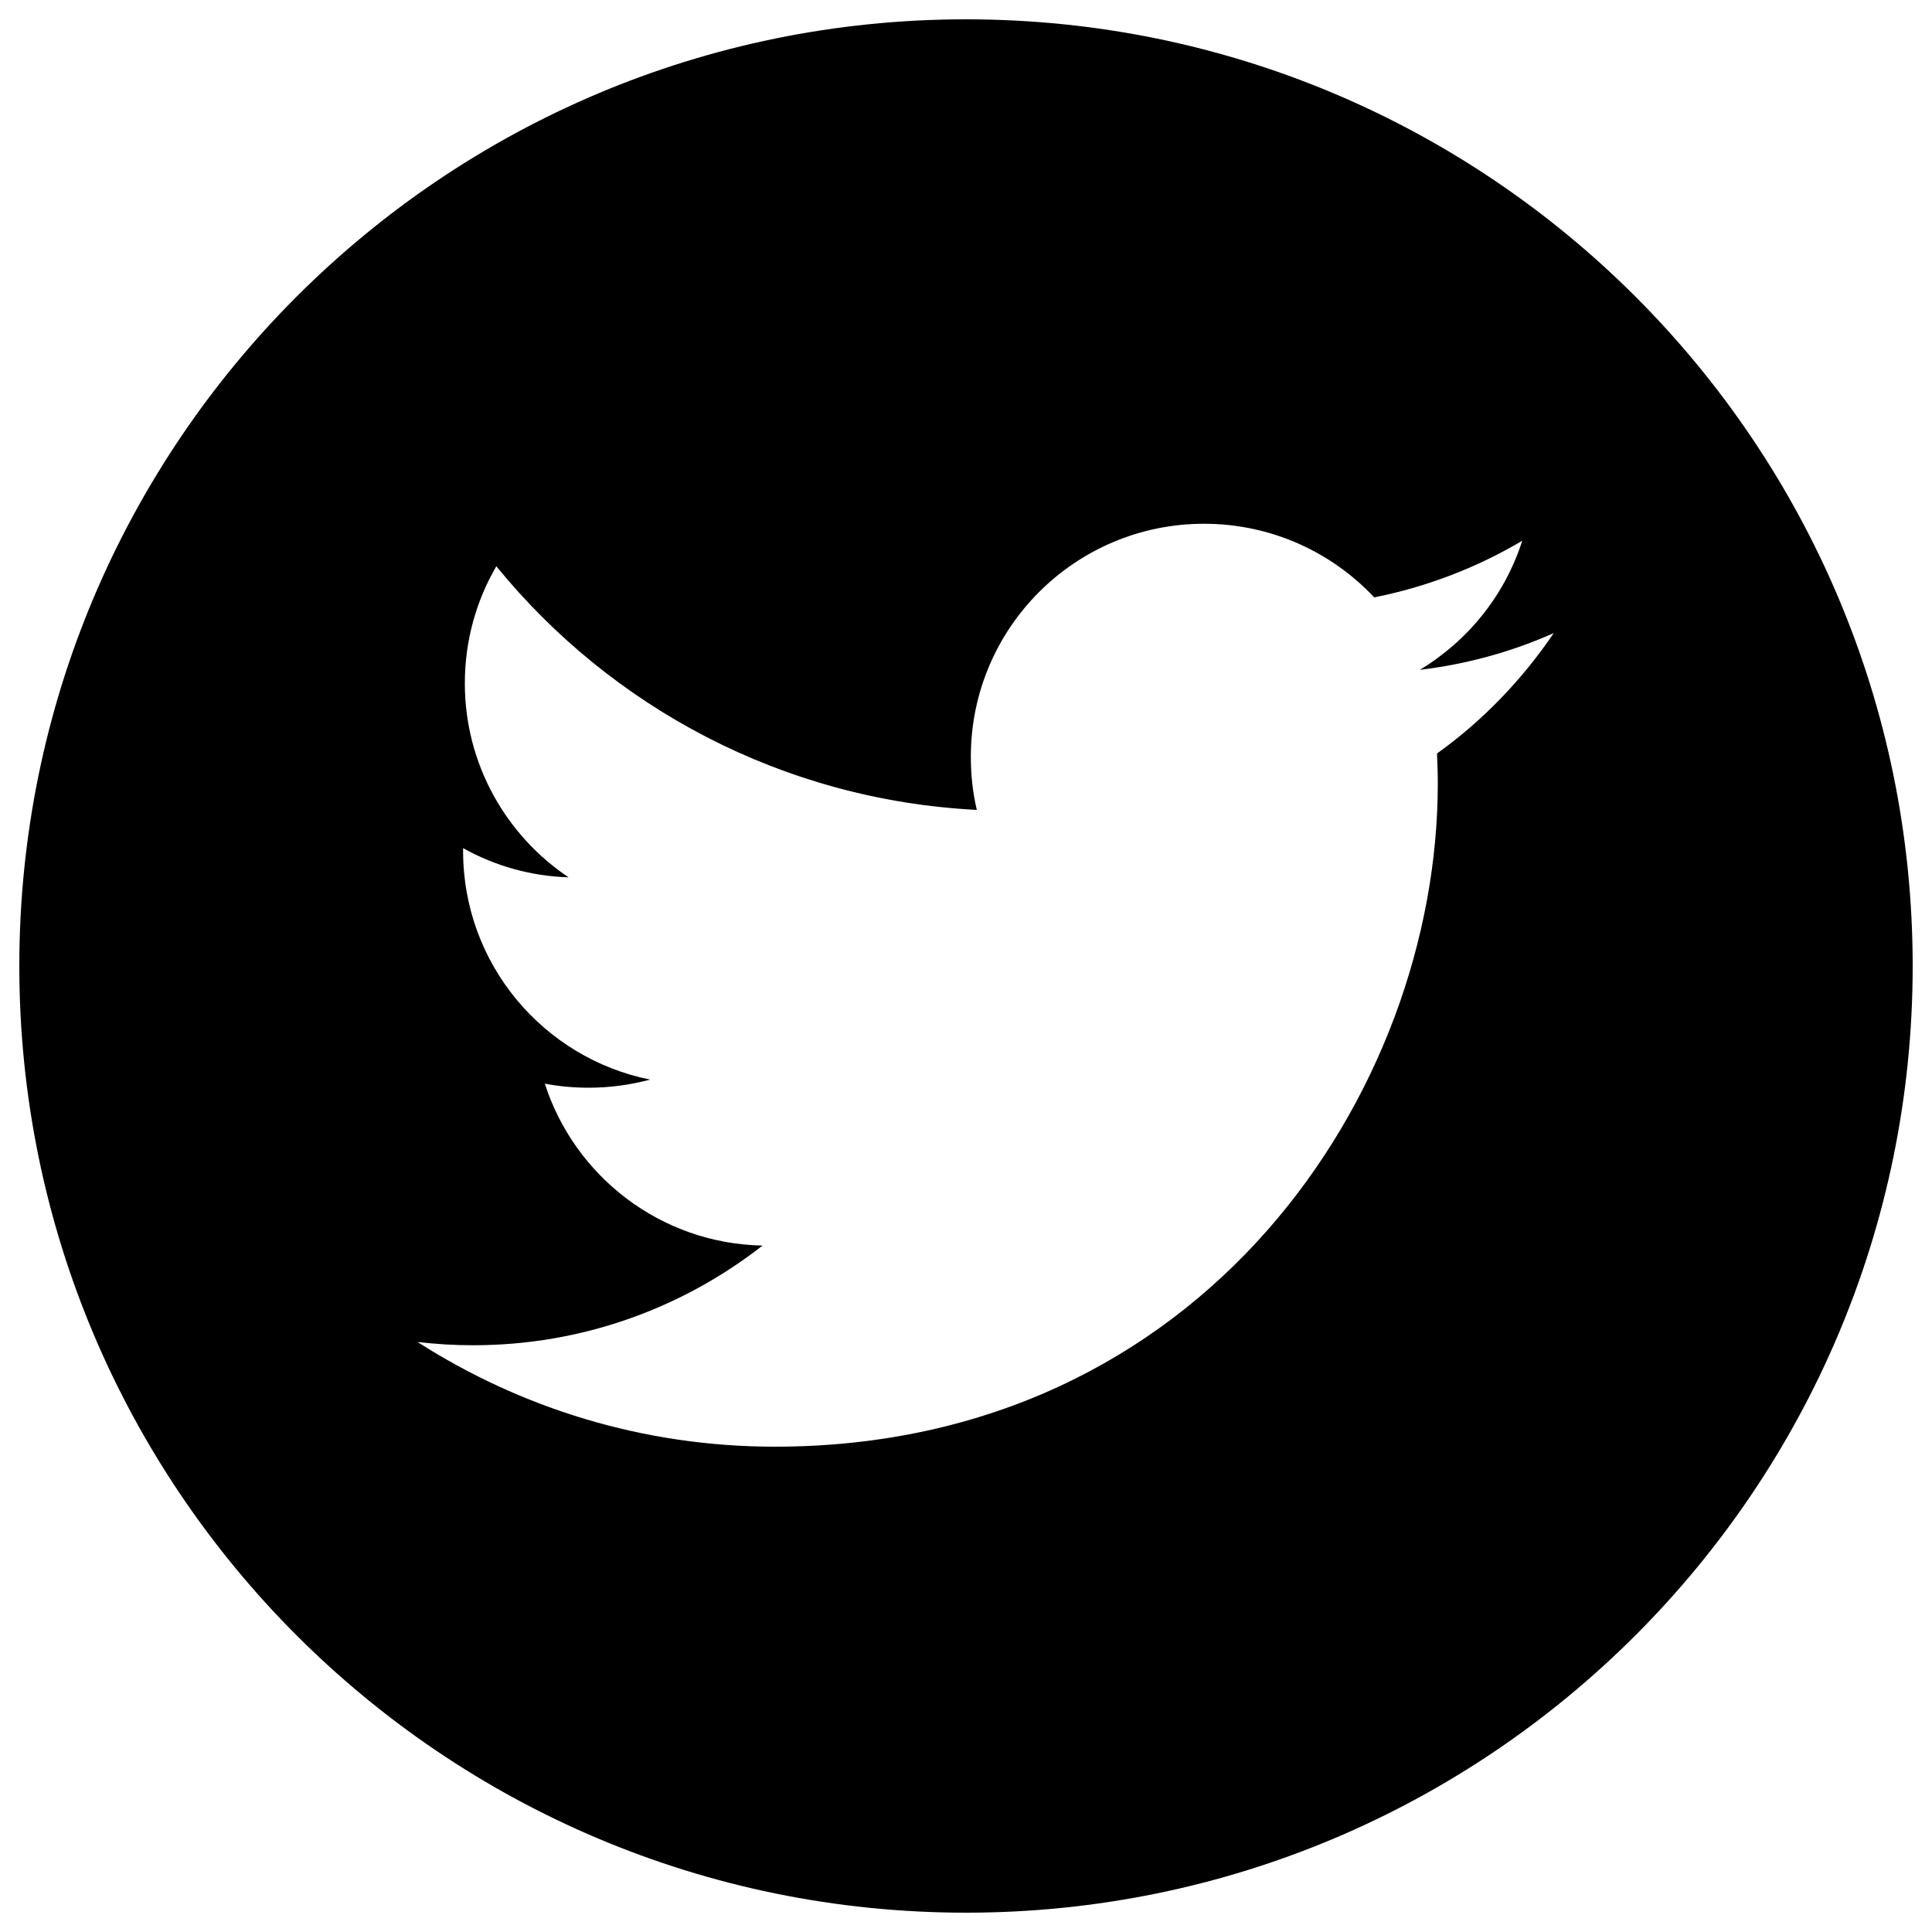
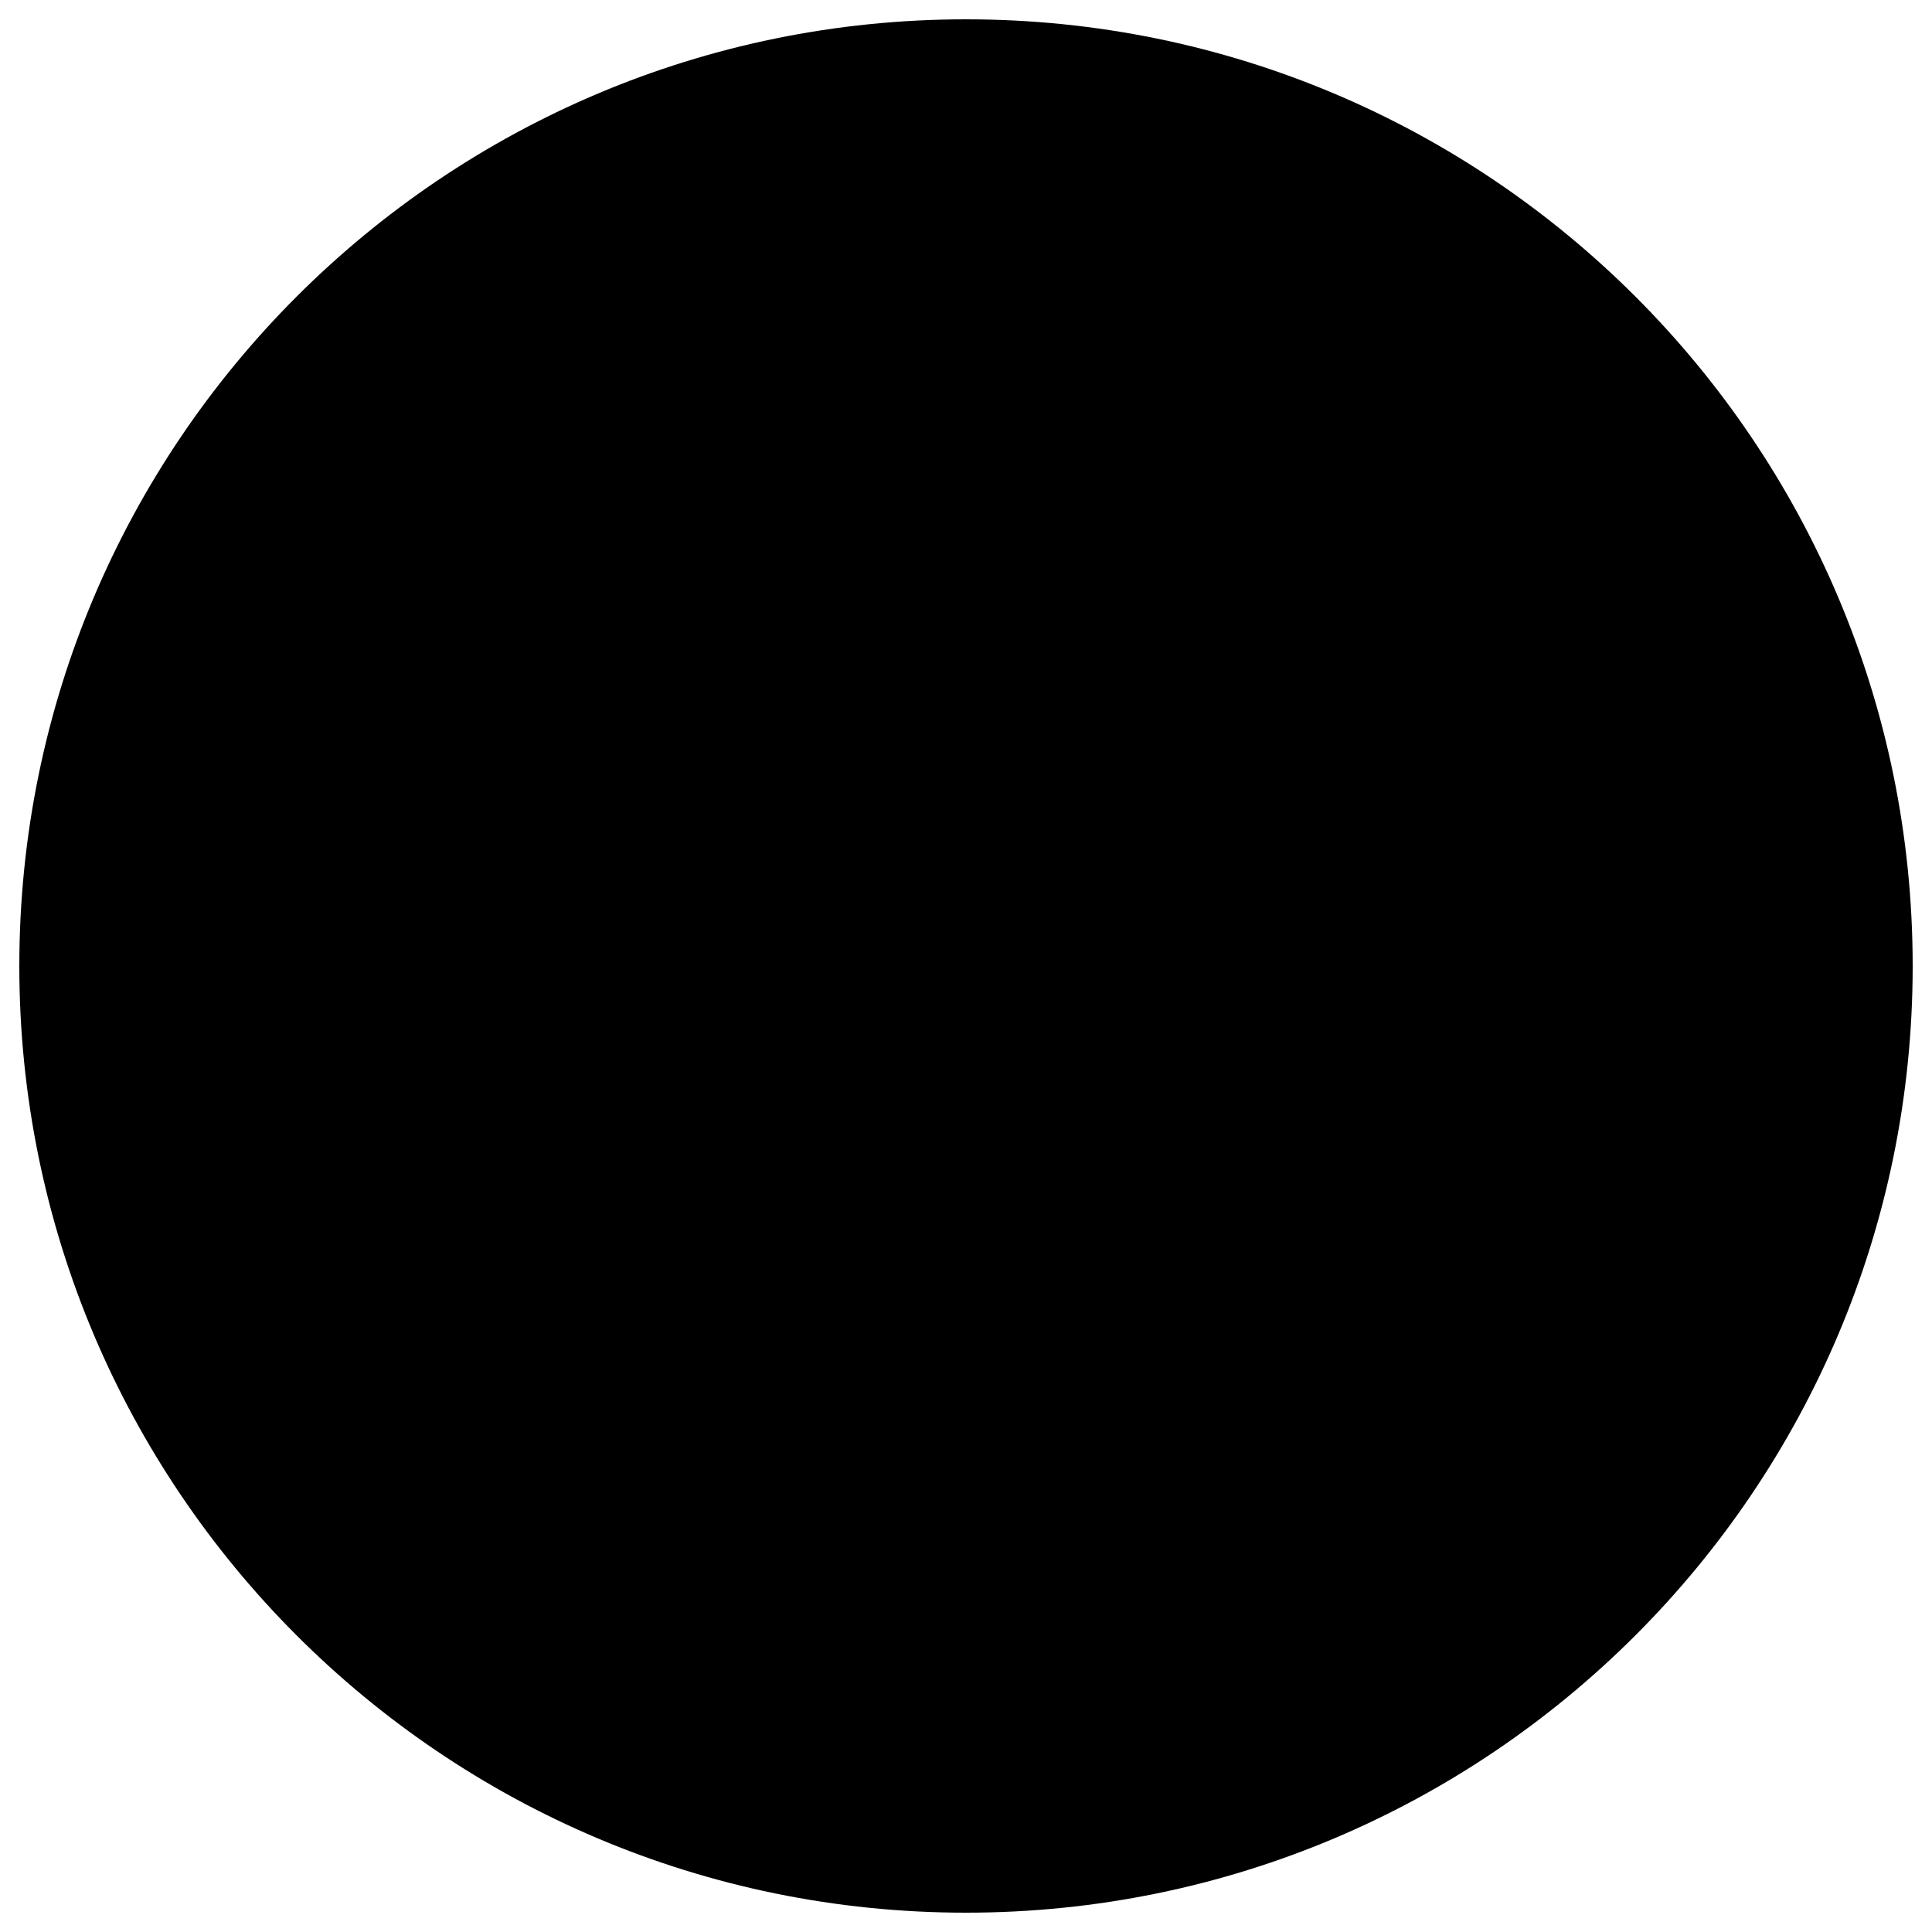
<svg xmlns="http://www.w3.org/2000/svg" width="30px" height="30px" version="1.1" x="0px" y="0px" viewBox="0 0 1000 1000">
+   <circle cx="500" cy="500" r="400" class="accent" />
  <path d="M500,10C229.4,10,10,229.4,10,500s219.4,490,490,490s490-219.4,490-490C990,229.3,770.6,10,500,10z M743.8,390c0.2,5.2,0.4,10.4,0.4,15.6c0,159.4-121.3,343.2-343.2,343.2c-68.1,0-131.5-20-184.9-54.2c9.4,1.1,19,1.7,28.8,1.7c56.5,0,108.5-19.3,149.8-51.6c-52.8-1-97.3-35.9-112.7-83.8c7.4,1.4,14.9,2.1,22.7,2.1c11,0,21.7-1.5,31.8-4.2c-55.2-11.1-96.8-59.8-96.8-118.3c0-0.5,0-1,0-1.5c16.3,9.1,34.9,14.5,54.6,15.1c-32.3-21.6-53.7-58.6-53.7-100.4c0-22.1,5.9-42.8,16.3-60.6c59.5,73,148.4,121,248.7,126.1c-2.1-8.8-3.1-18.1-3.1-27.5c0-66.6,54-120.6,120.7-120.6c34.7,0,66,14.6,88.1,38.1c27.5-5.5,53.3-15.5,76.6-29.3c-9,28.2-28.1,51.8-53,66.8c24.4-2.9,47.7-9.4,69.3-19C787.9,351.8,767.4,373.1,743.8,390z" class="background" />
</svg>
